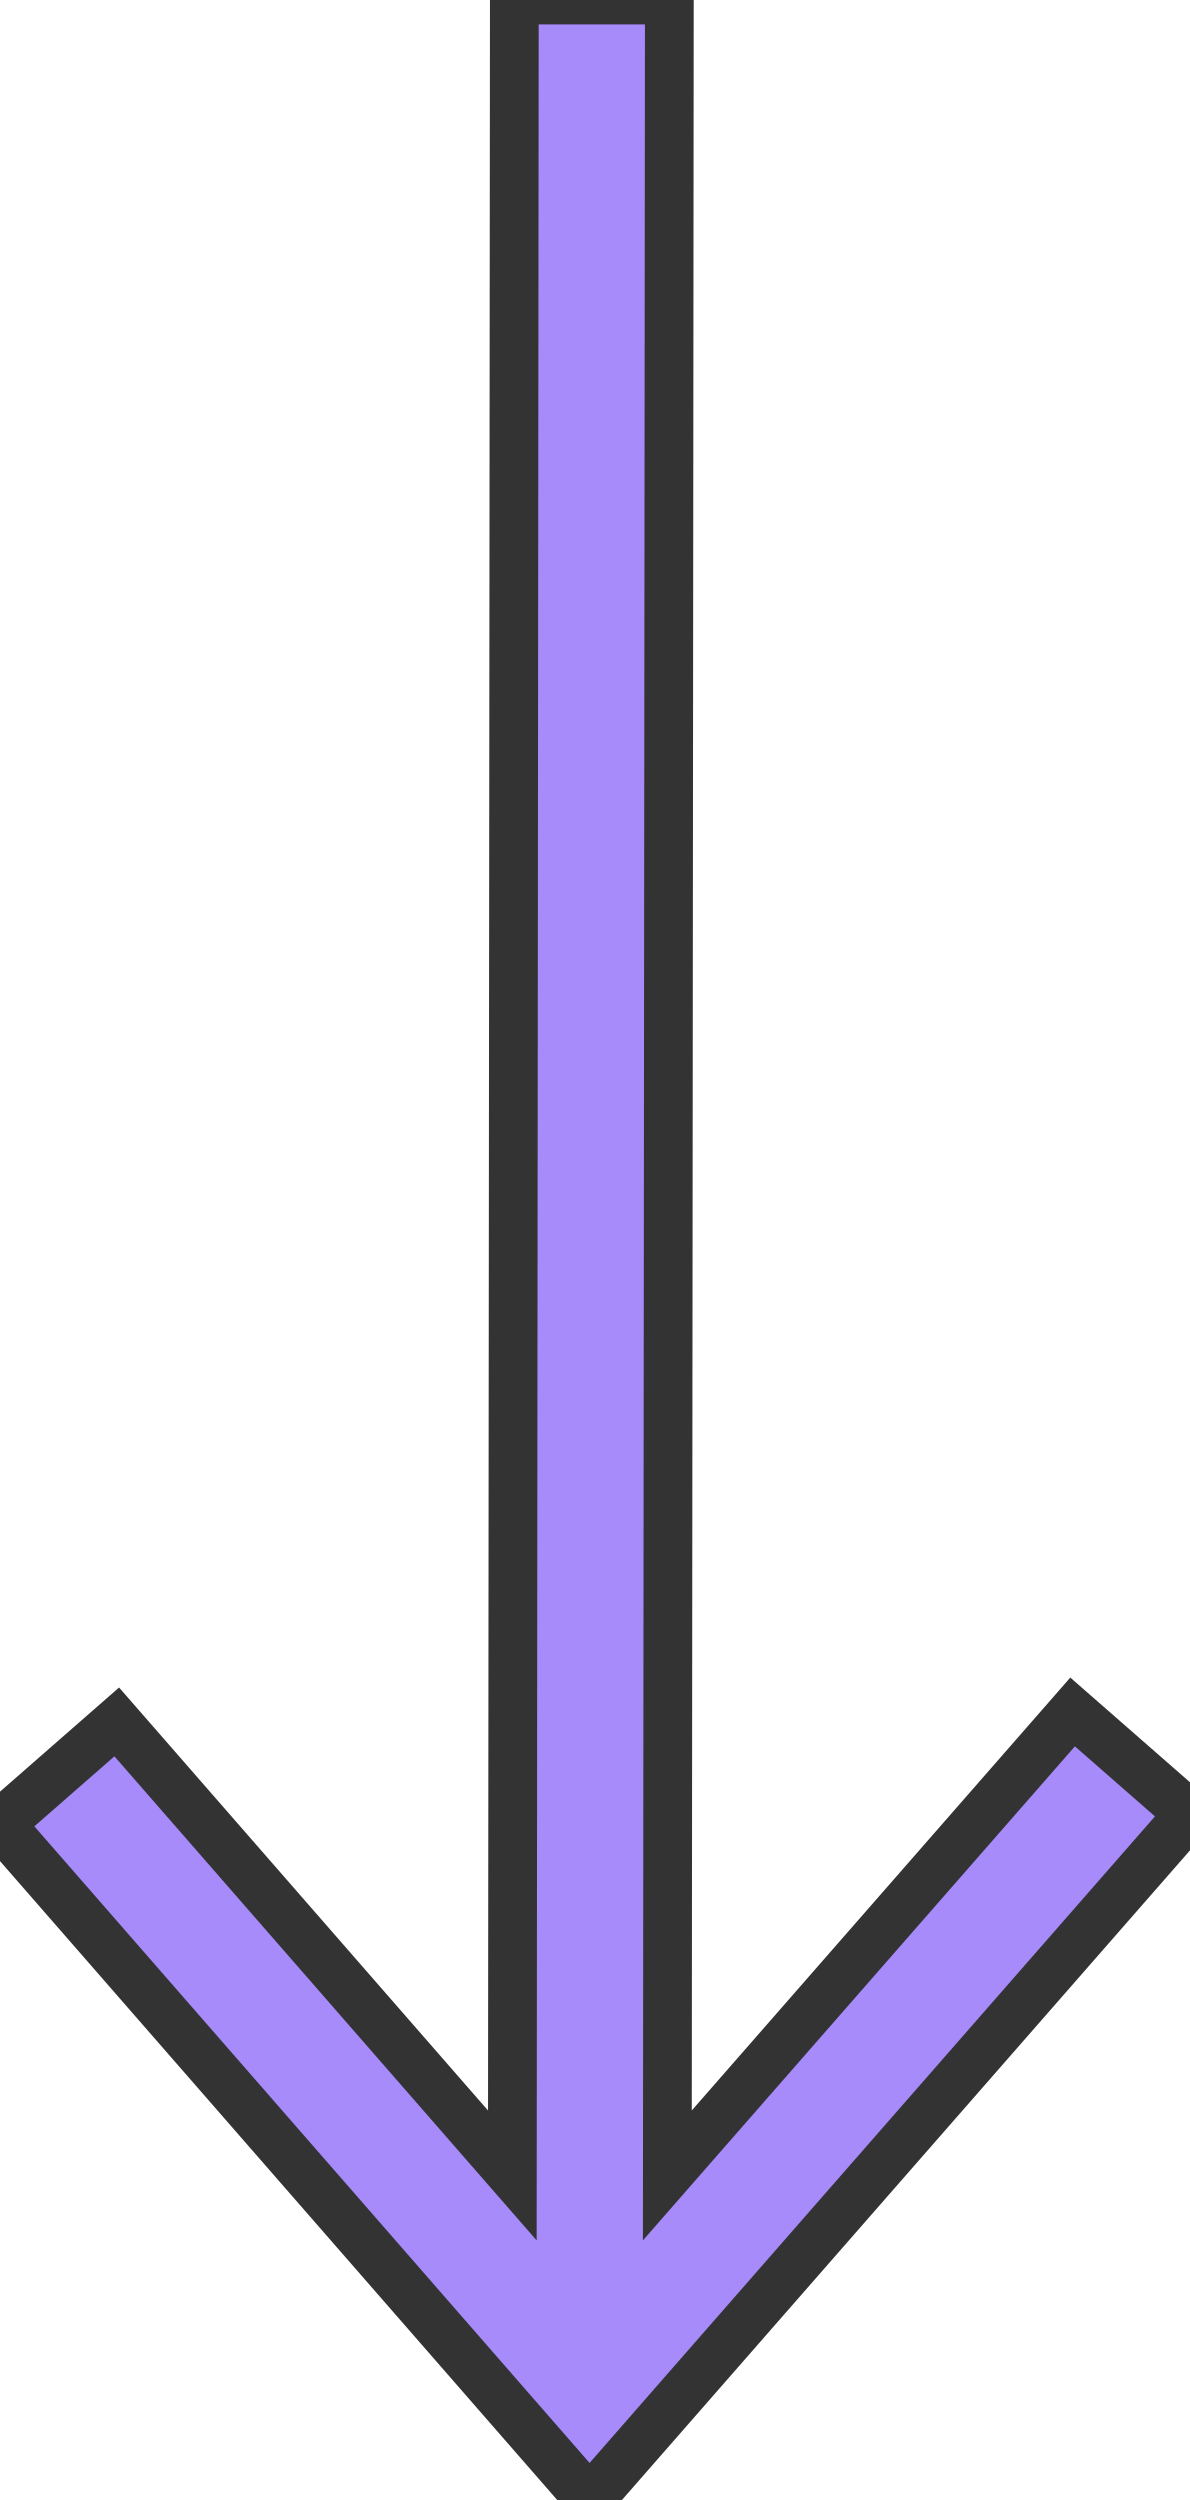
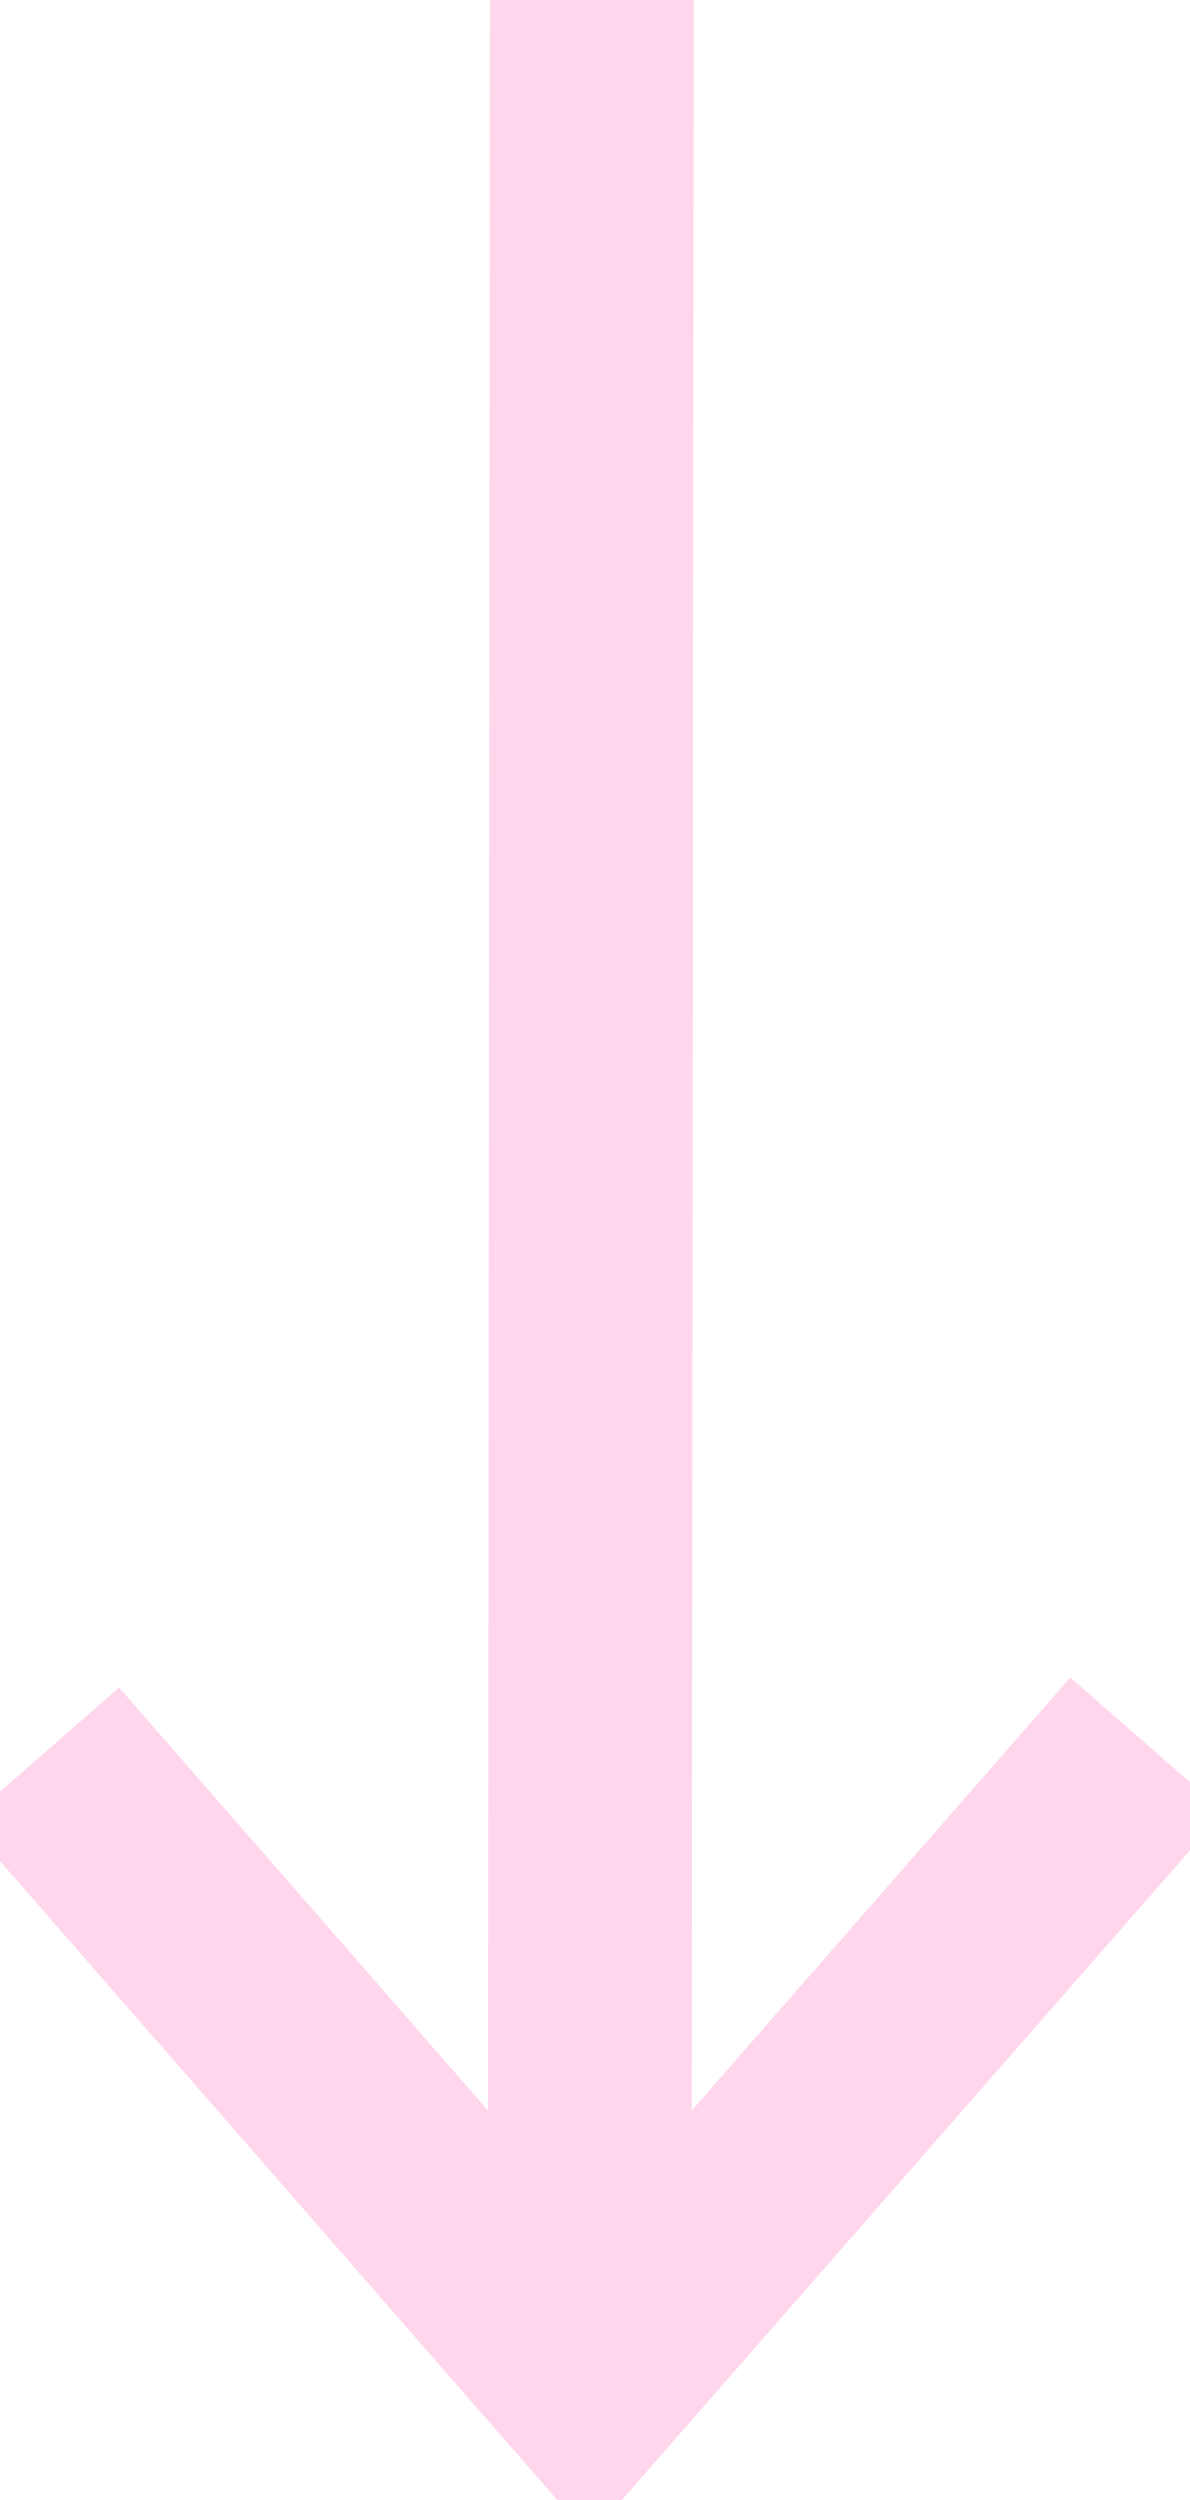
<svg xmlns="http://www.w3.org/2000/svg" viewBox="0 0 244 512.89">
-   <path fill="#a78bfa" stroke="#333333" stroke-width="10px" d="m23.95 353.26 81.16 93.05L105.52 0h31.8l-.41 446.3 83.14-95.08L244 372.17 120.95 512.89 0 374.21z" />
+   <path fill="rgb(255, 214, 235)" stroke="rgb(255, 214, 235)" stroke-width="10px" d="m23.95 353.26 81.16 93.05L105.52 0h31.8l-.41 446.3 83.14-95.08L244 372.17 120.95 512.89 0 374.21z" />
</svg>
